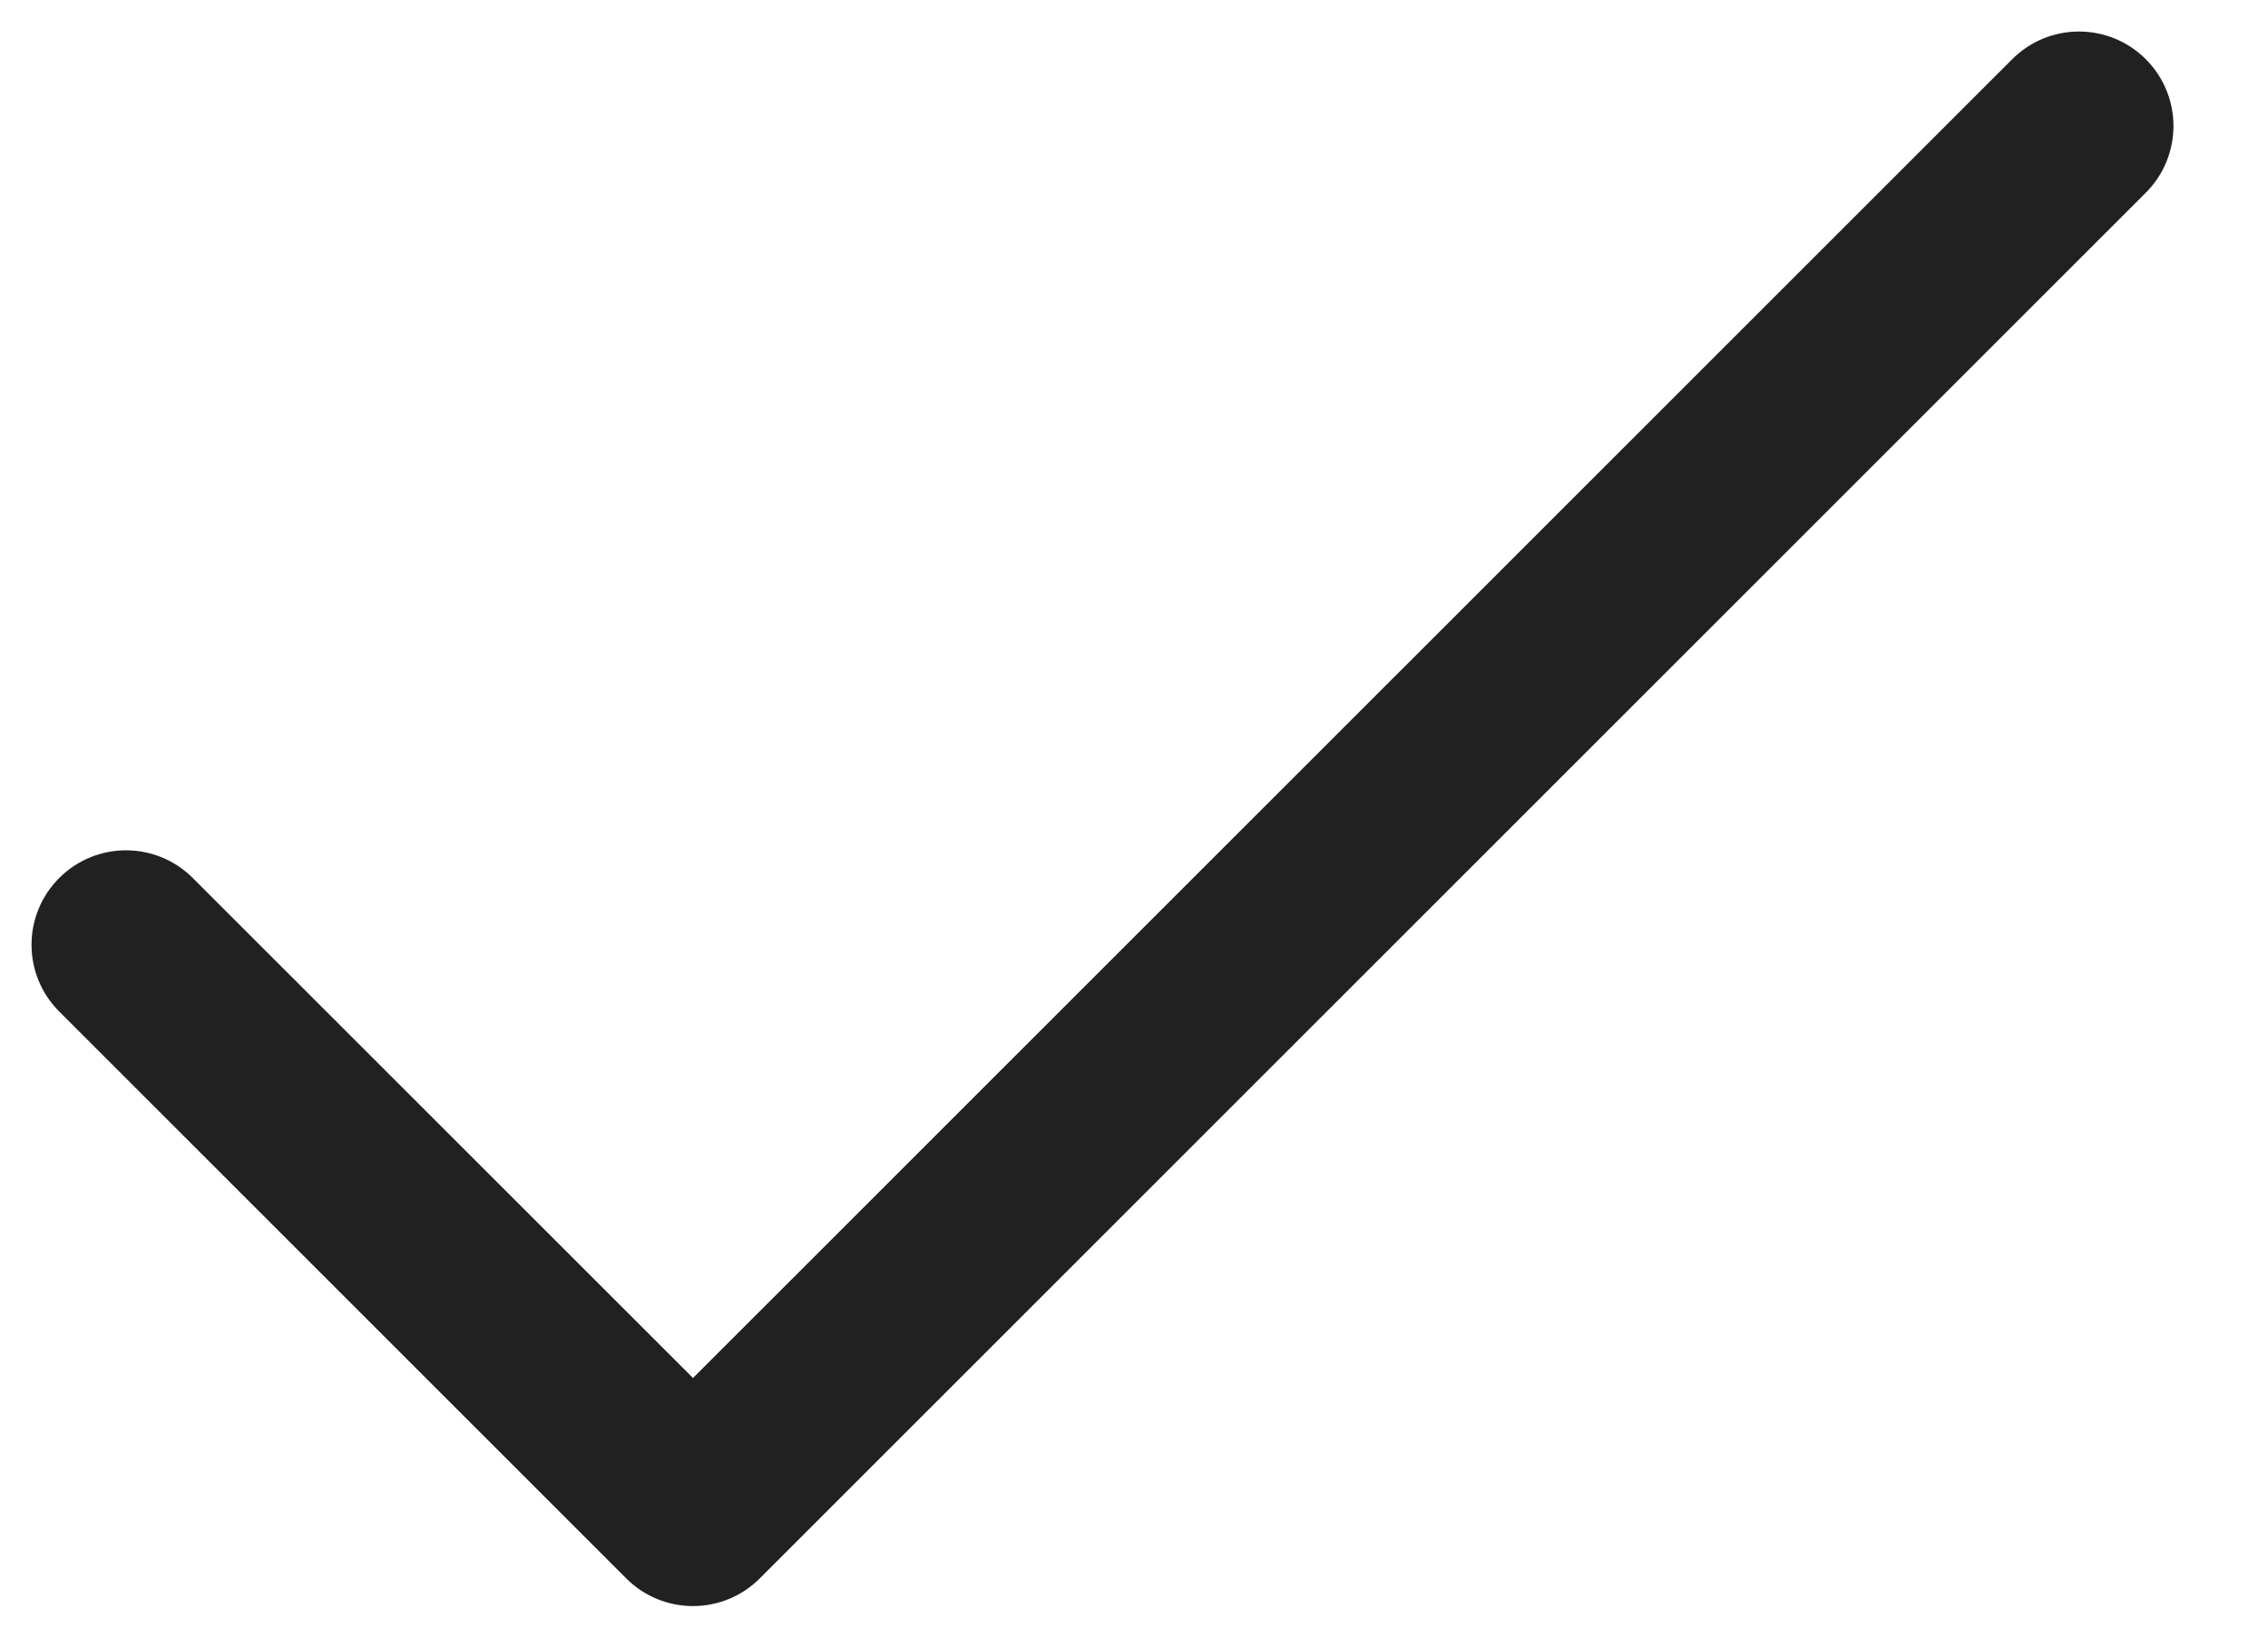
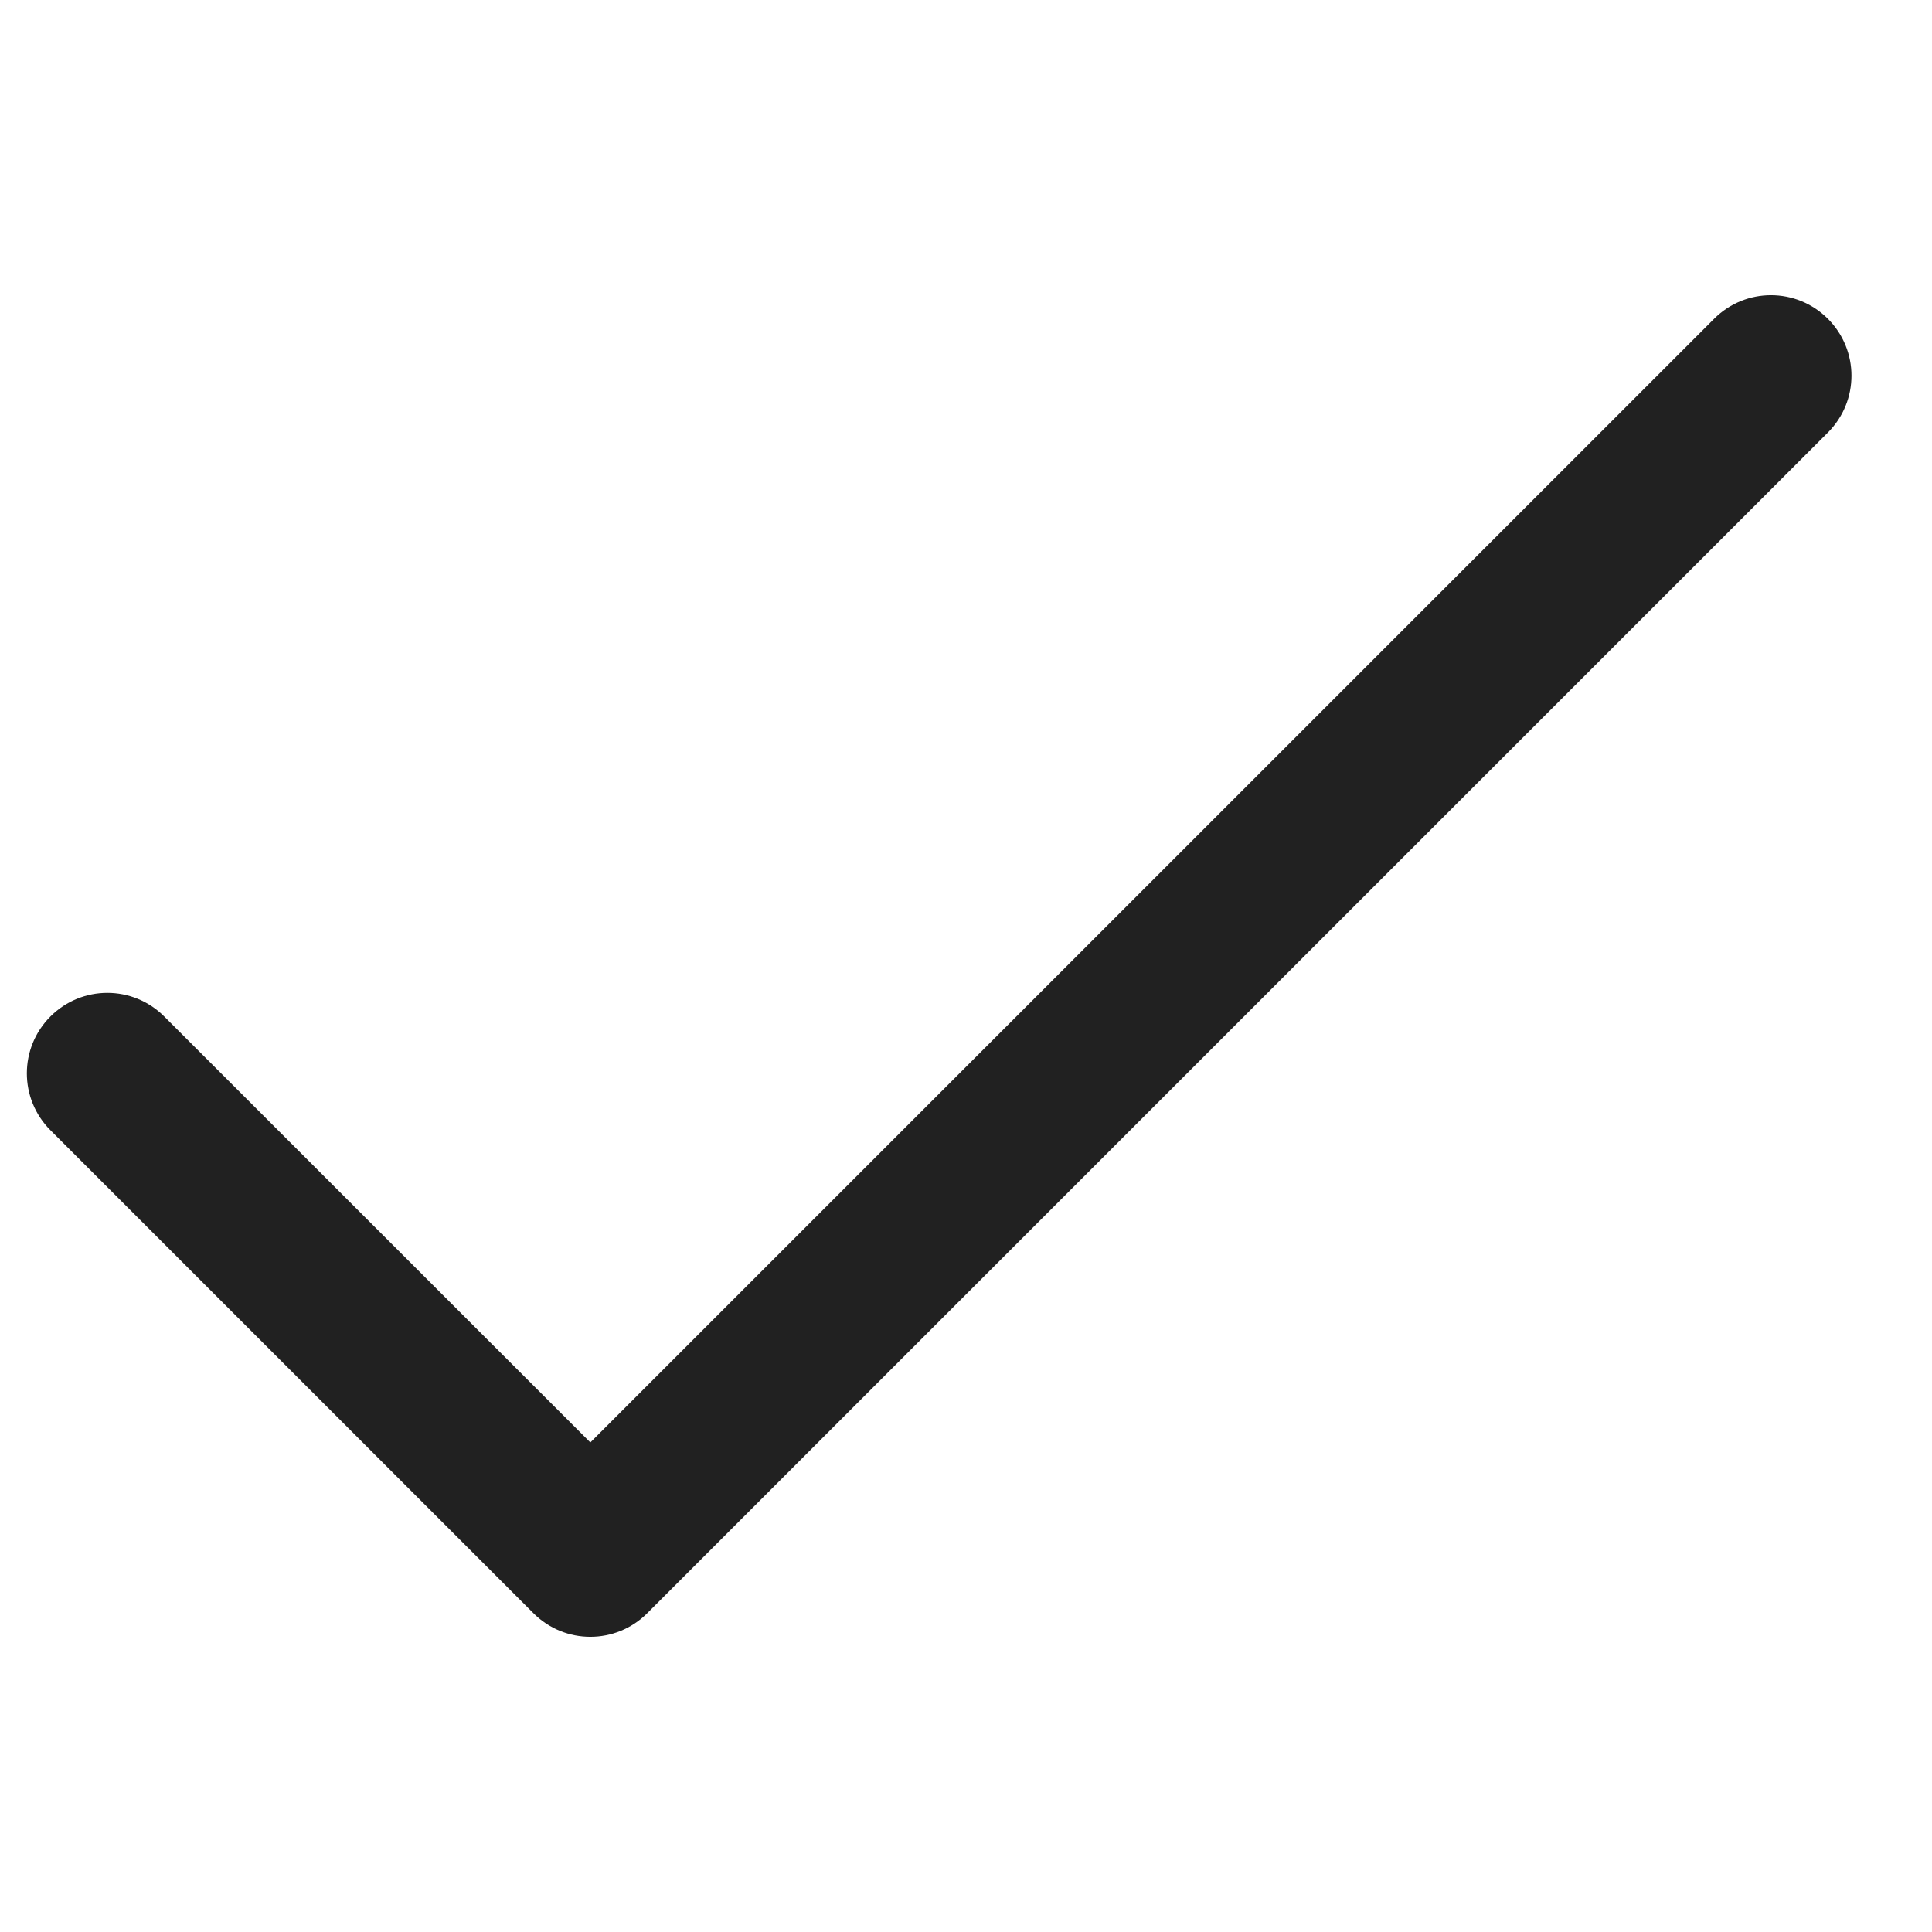
- <svg xmlns="http://www.w3.org/2000/svg" width="18" height="13" viewBox="0 0 18 13" fill="none">
+ <svg xmlns="http://www.w3.org/2000/svg" width="24" height="24" viewBox="0 0 18 13" fill="none">
  <path d="M1.53 6.97C1.237 6.677 0.763 6.677 0.47 6.97C0.177 7.263 0.177 7.737 0.47 8.03L4.97 12.53C5.263 12.823 5.737 12.823 6.03 12.53L17.03 1.53C17.323 1.237 17.323 0.763 17.03 0.47C16.737 0.177 16.263 0.177 15.97 0.47L5.5 10.939L1.53 6.97Z" fill="#212121" />
</svg>
